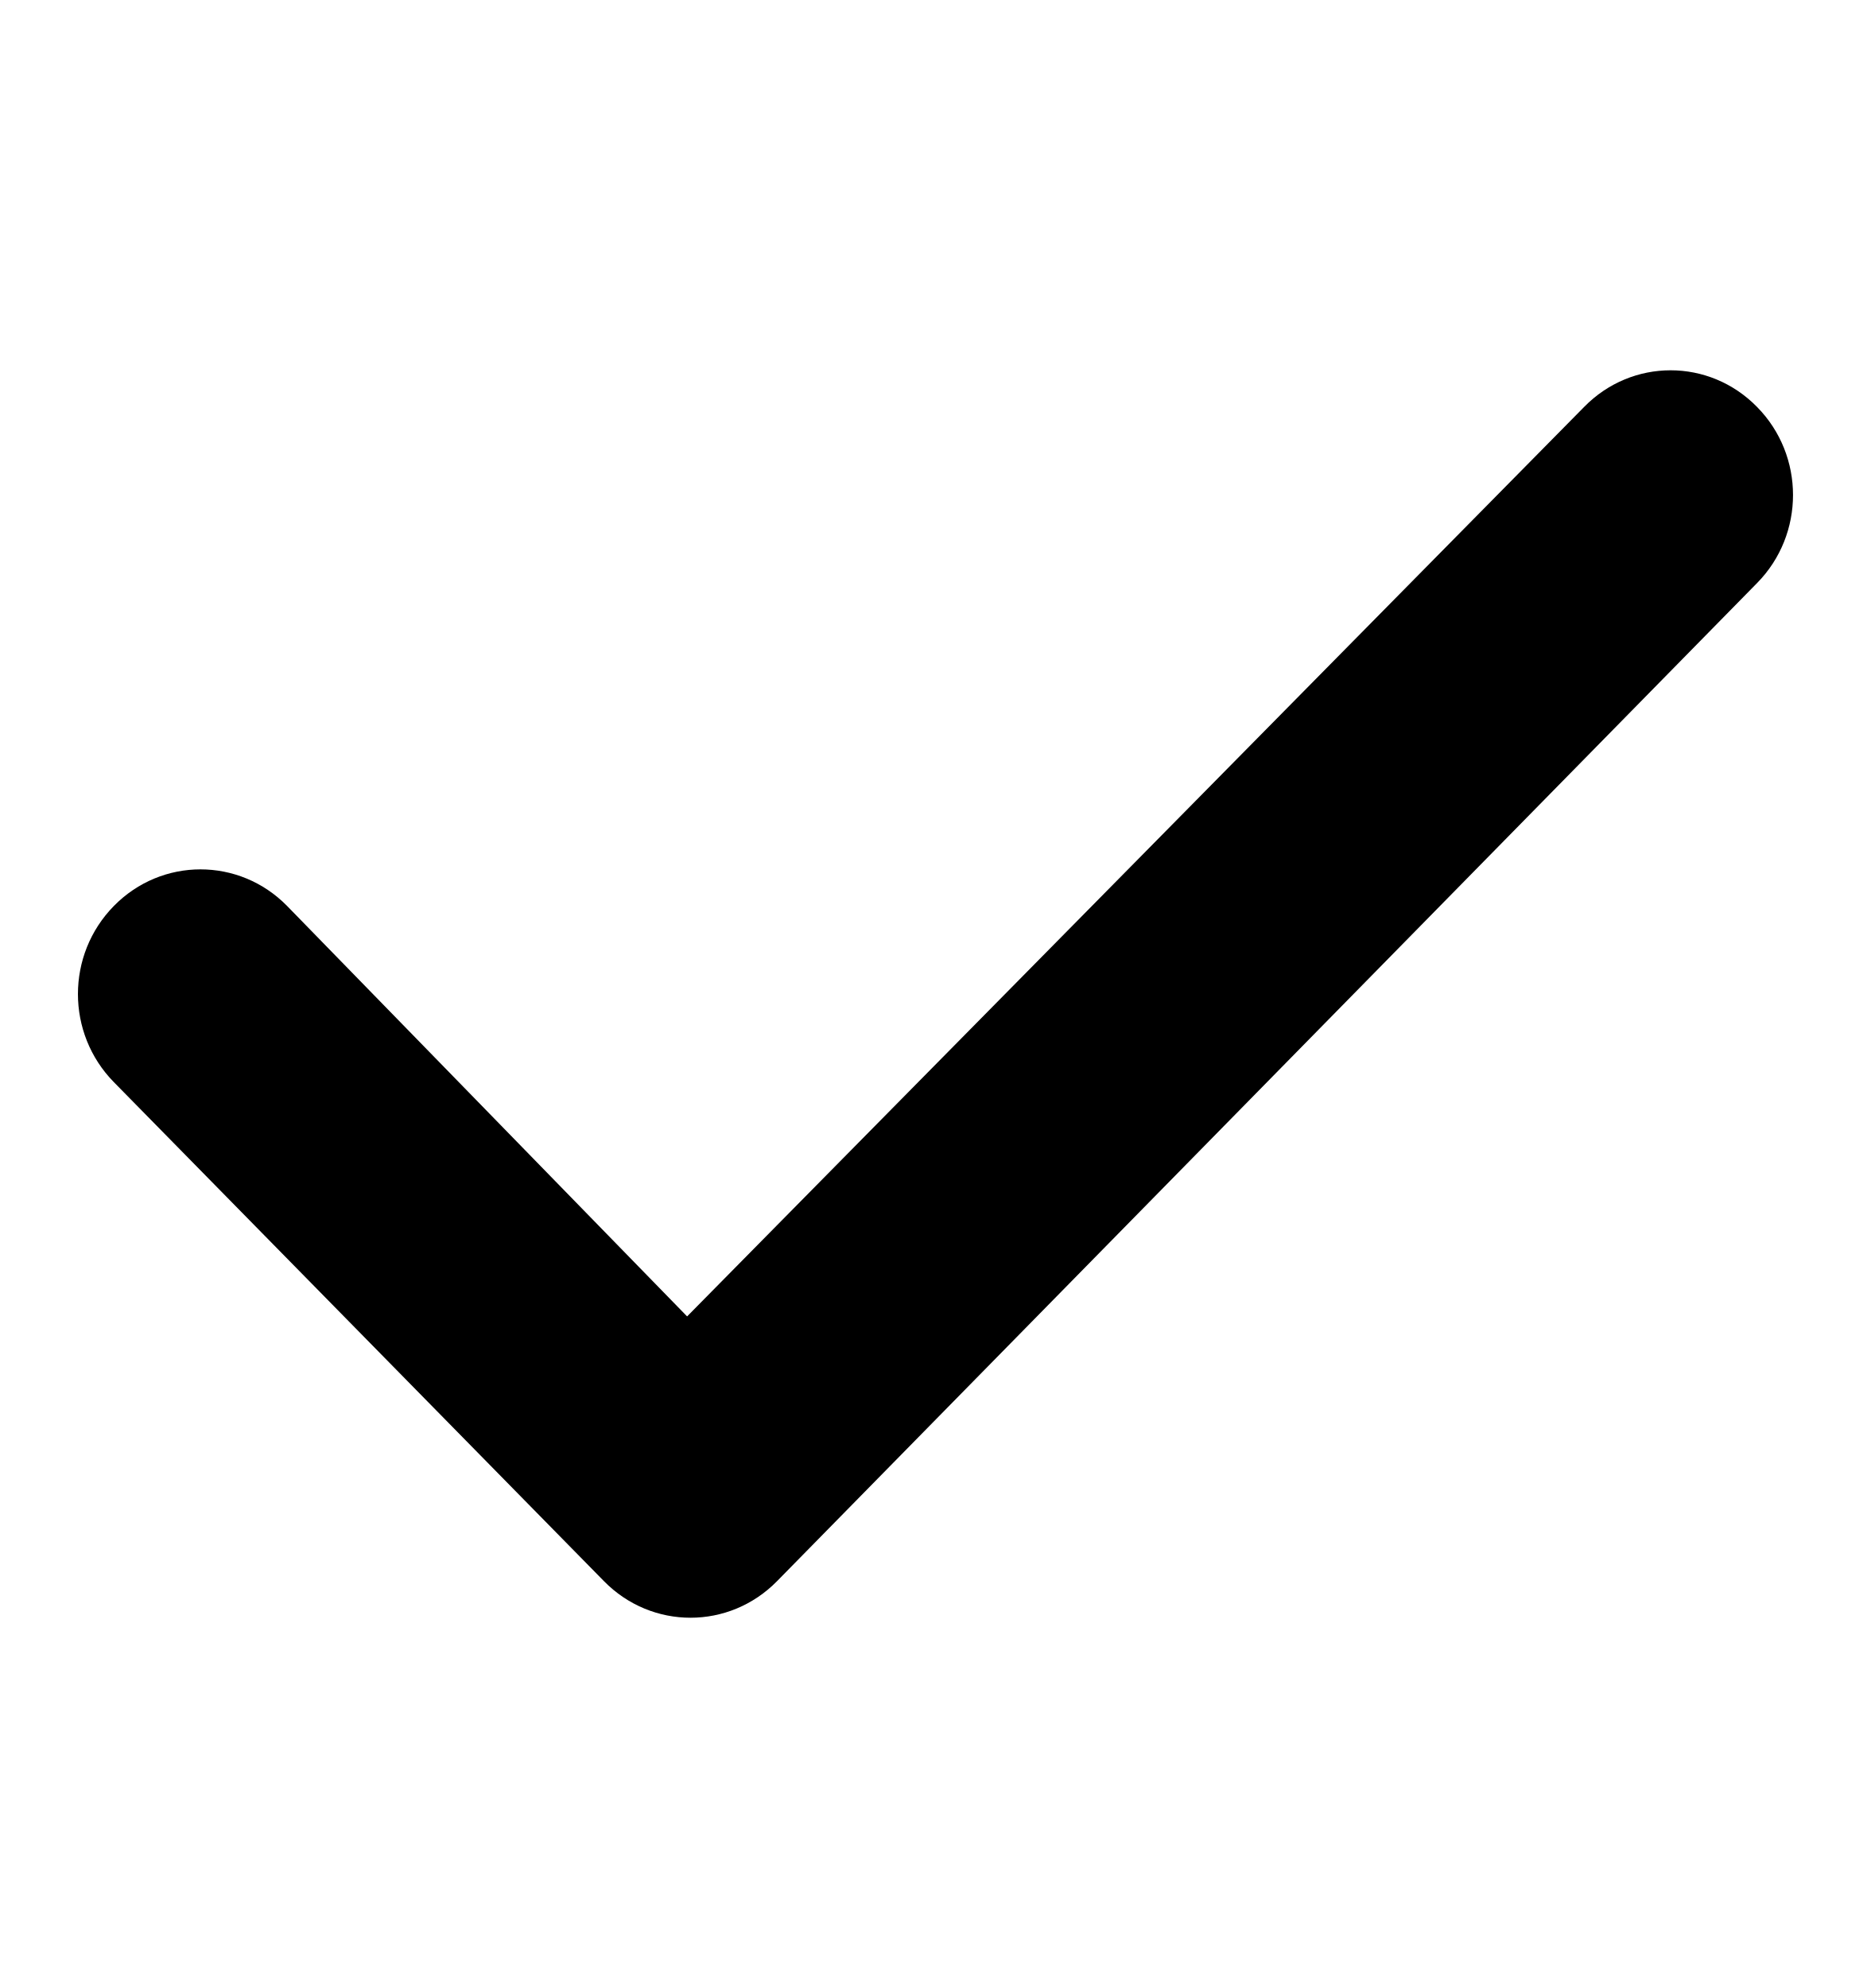
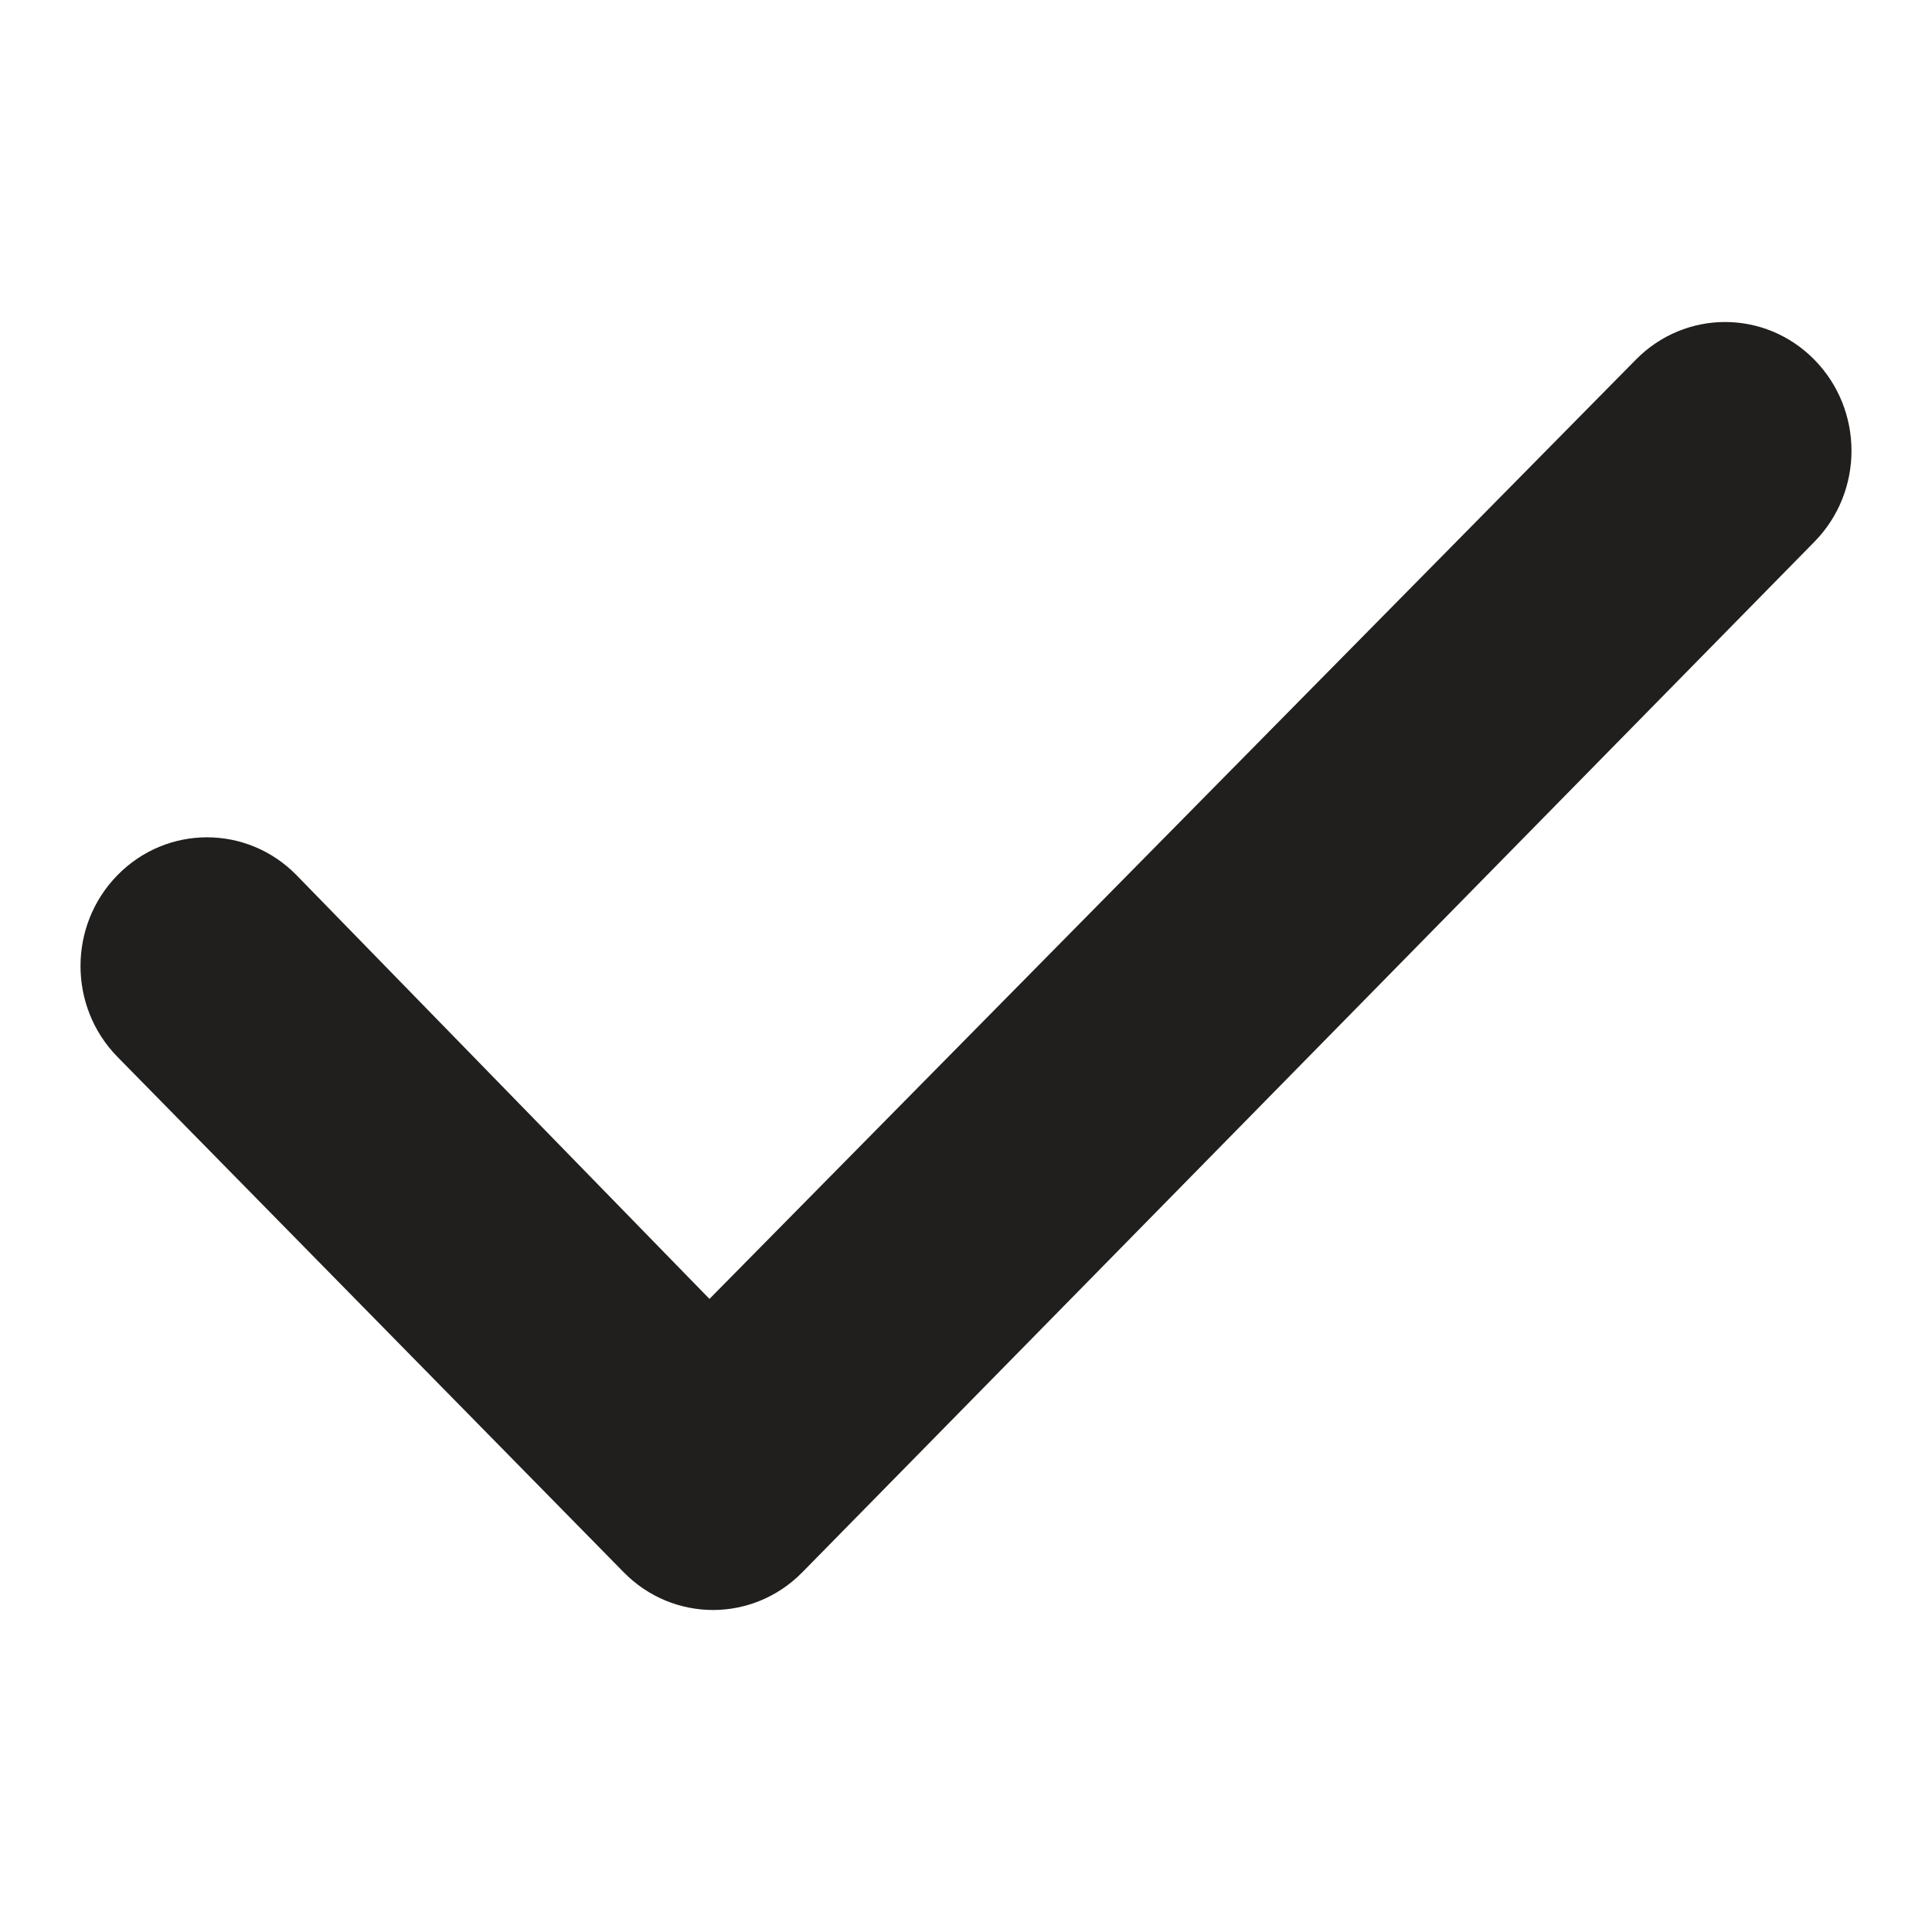
- <svg xmlns="http://www.w3.org/2000/svg" width="16" height="17" viewBox="0 0 16 17" fill="none">
-   <path d="M15.026 3.48C15.436 3.896 15.436 4.57 15.026 4.986L6.645 13.521C6.236 13.938 5.574 13.938 5.165 13.521L0.974 9.254C0.564 8.837 0.564 8.164 0.974 7.747C1.383 7.33 2.046 7.33 2.455 7.747L5.876 11.257L13.547 3.48C13.956 3.062 14.617 3.062 15.026 3.48Z" fill="currentColor" />
+ <svg xmlns="http://www.w3.org/2000/svg" width="32" height="32" viewBox="0 0 32 32" fill="none">
+   <path d="M30.053 5.959C30.871 6.793 30.871 8.14 30.053 8.973L13.29 26.041C12.471 26.875 11.149 26.875 10.33 26.041L1.947 17.507C1.129 16.674 1.129 15.327 1.947 14.494C2.765 13.66 4.092 13.66 4.91 14.494L11.751 21.514L27.093 5.959C27.912 5.125 29.234 5.125 30.053 5.959Z" fill="#201F1E" />
</svg>
